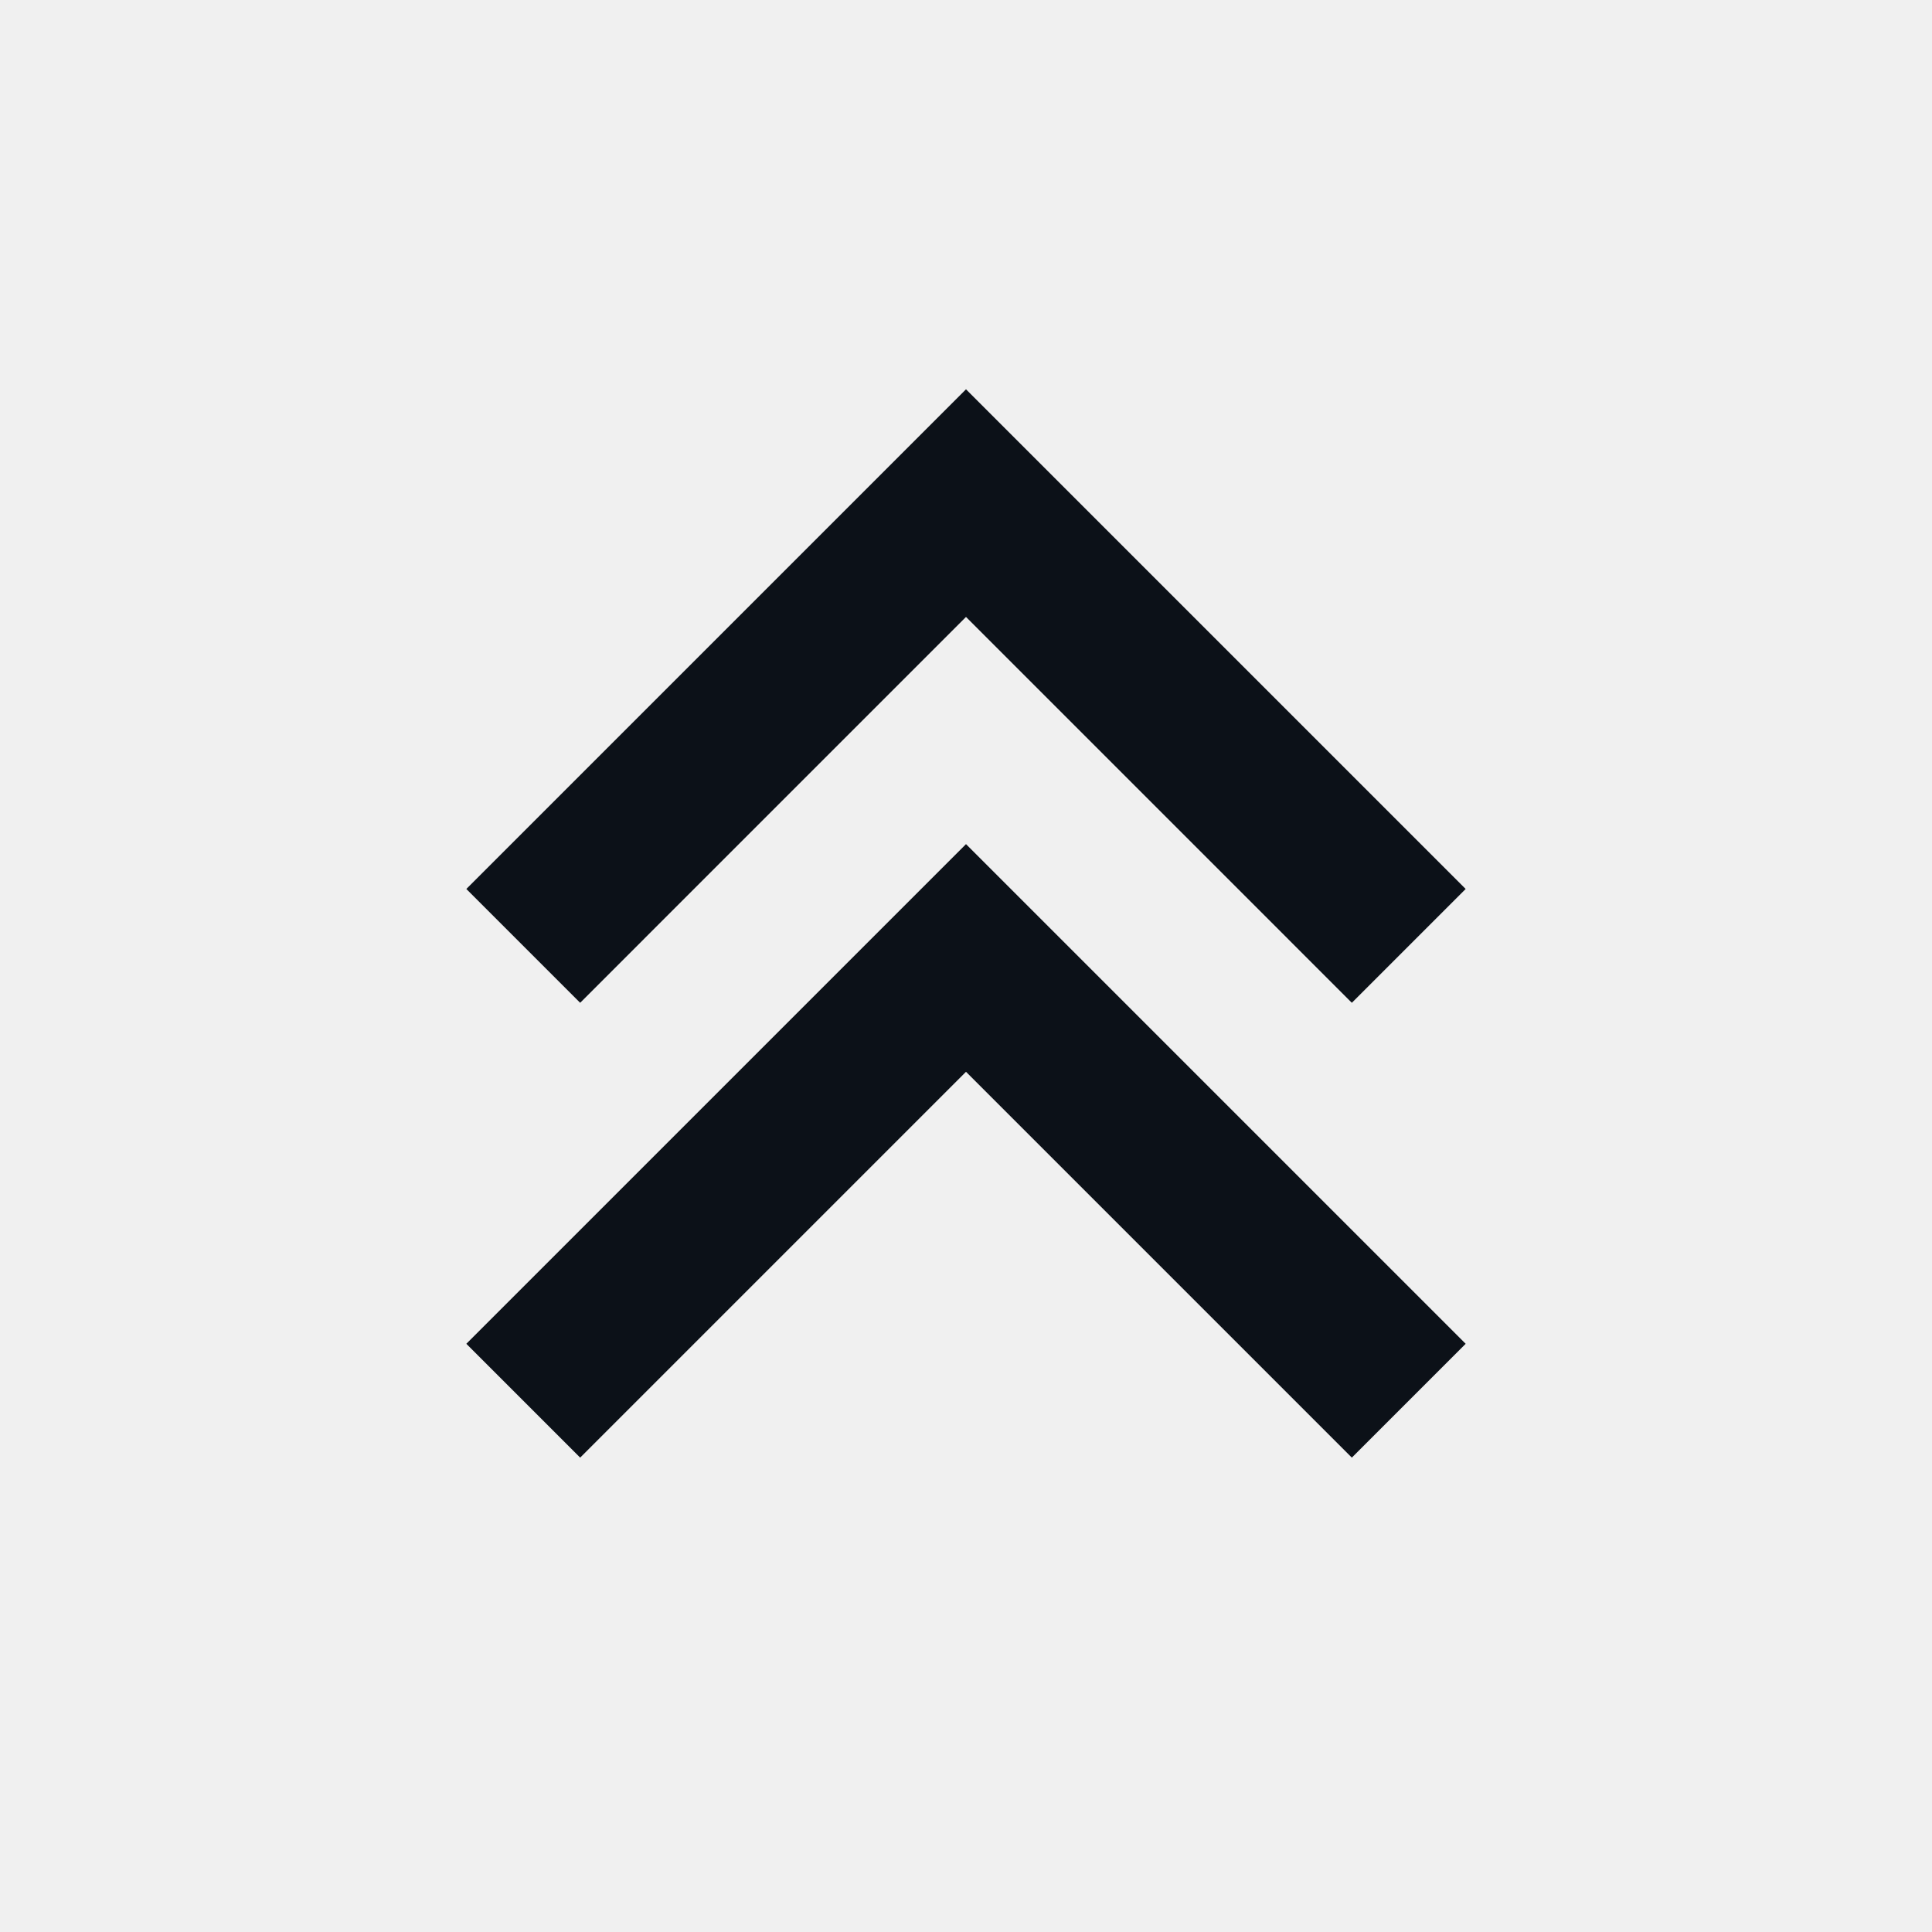
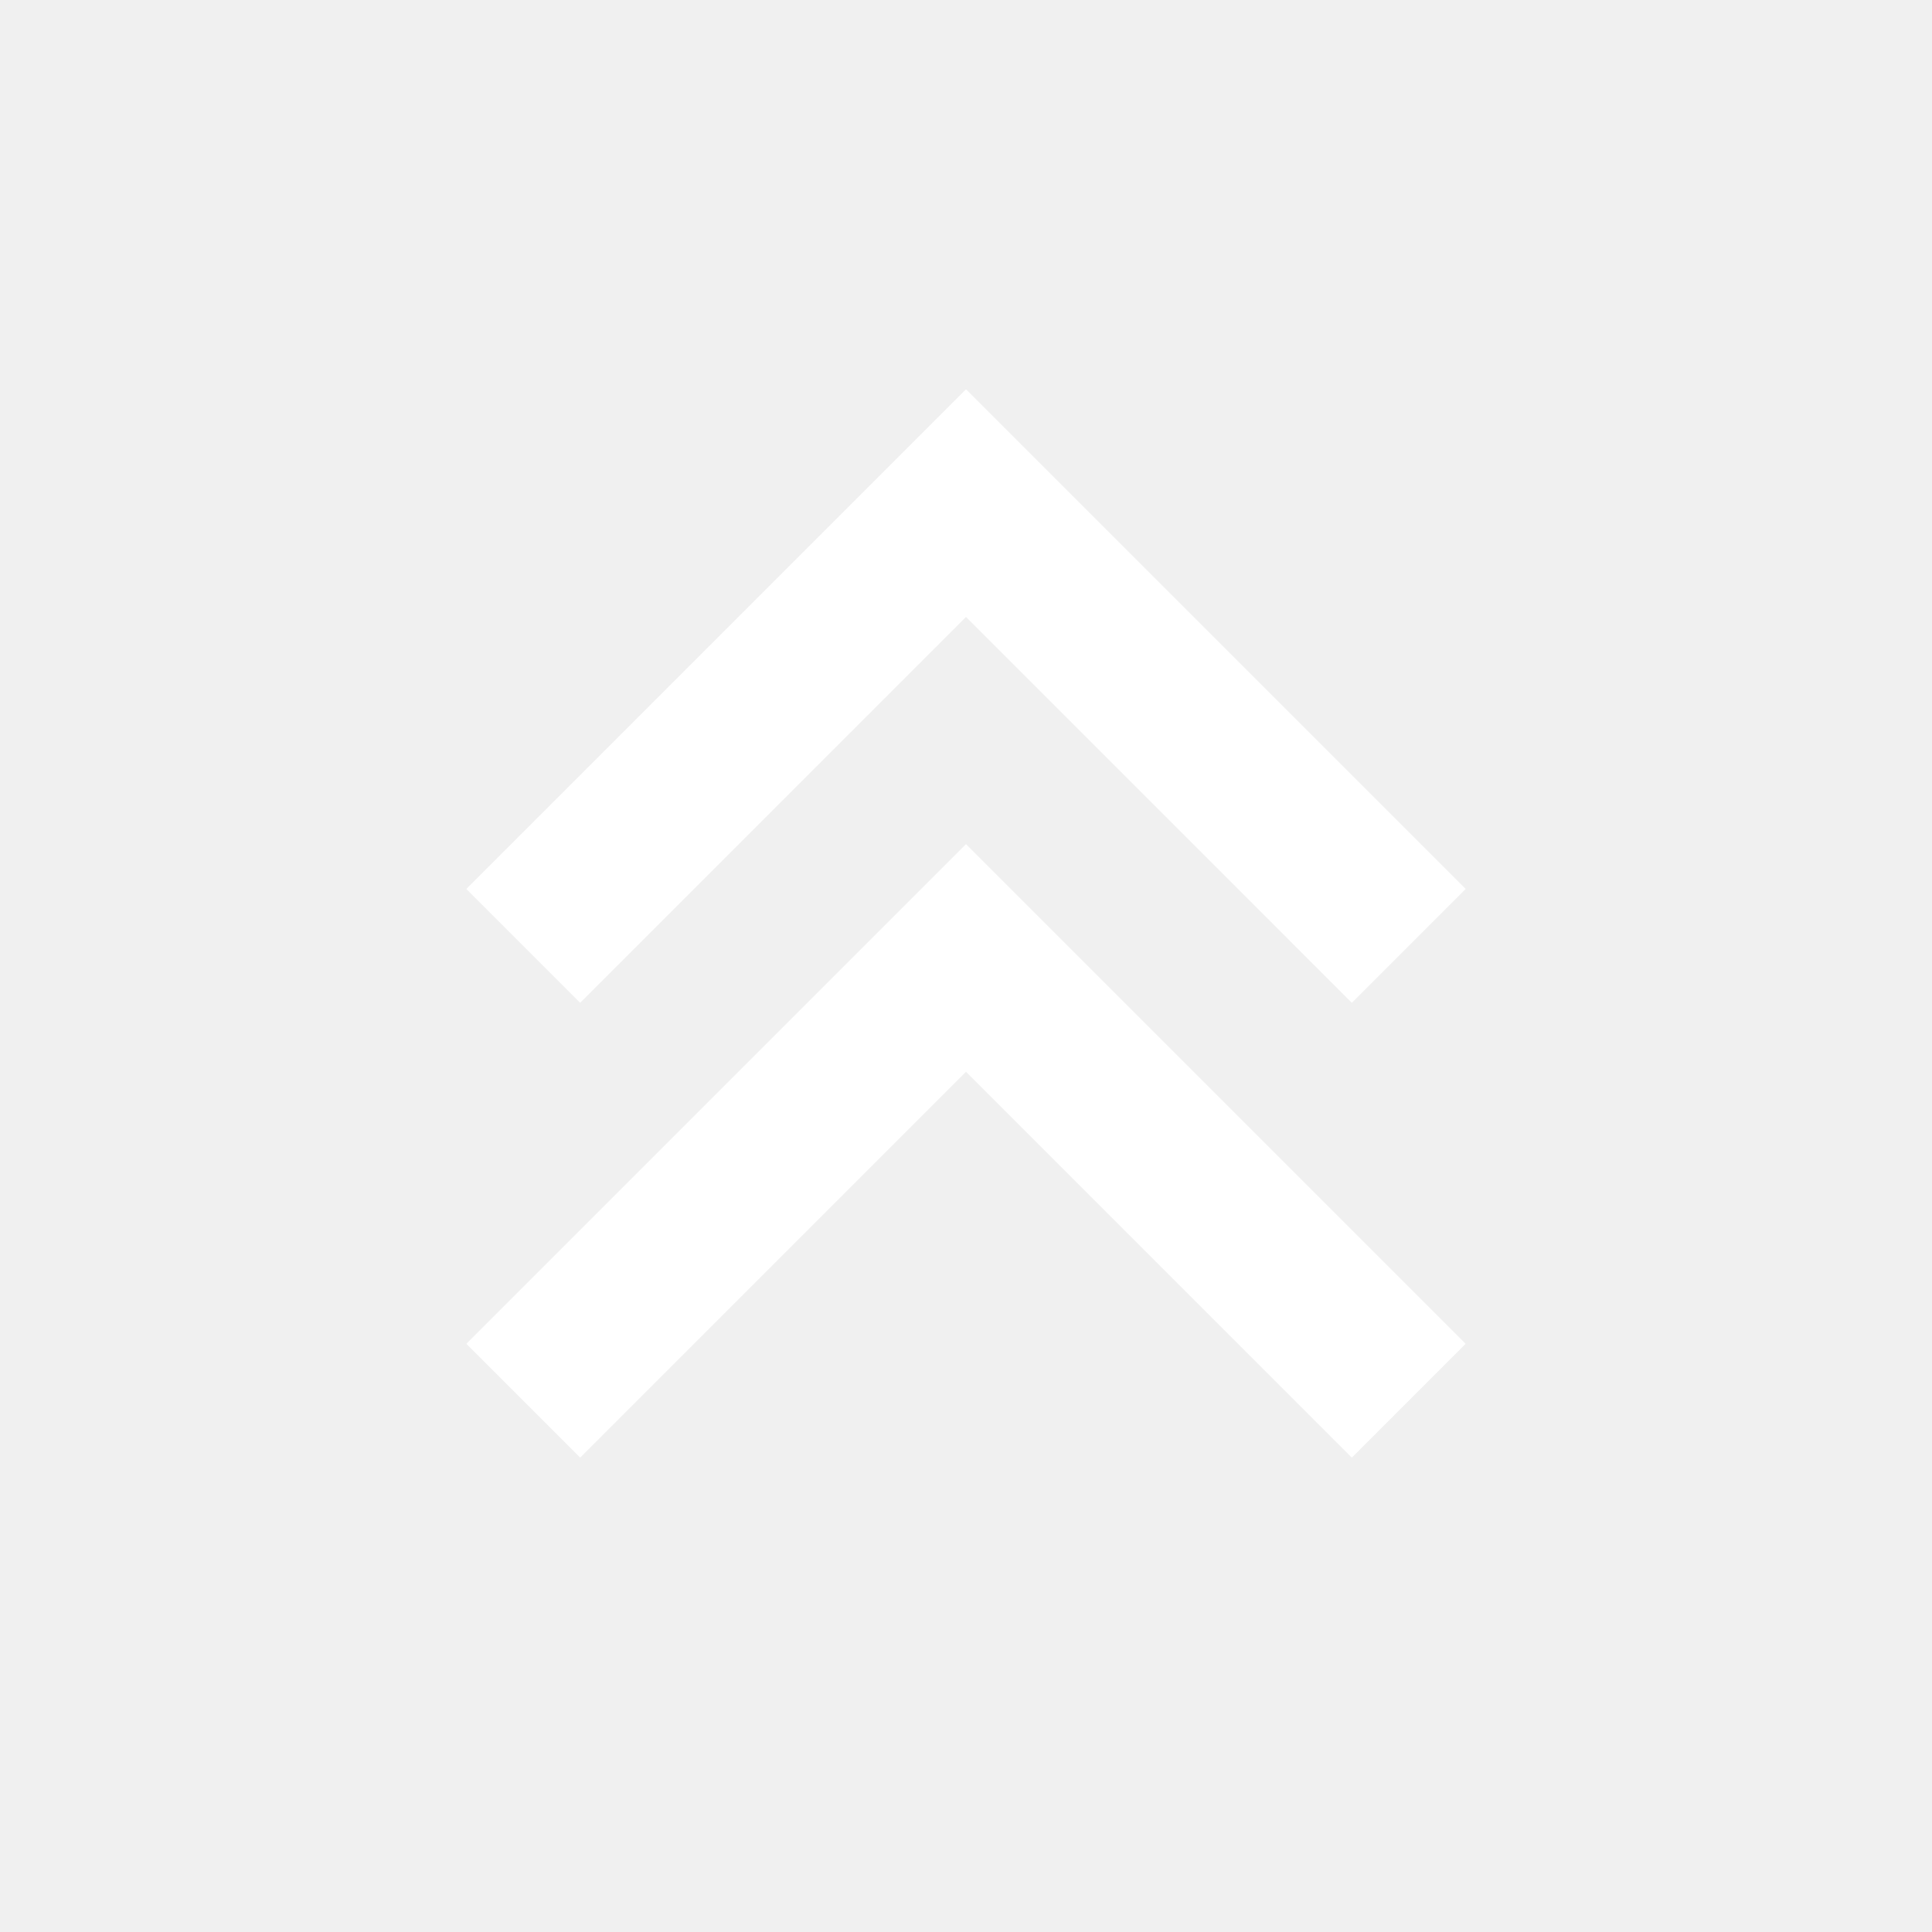
- <svg xmlns="http://www.w3.org/2000/svg" viewBox="0 0 24 24" fill="#0C1118">
+ <svg xmlns="http://www.w3.org/2000/svg" viewBox="0 0 24 24" fill="white">
  <path d="M12 4.836L5.793 11.043L7.207 12.457L12 7.664L16.793 12.457L18.207 11.043L12 4.836ZM12 10.486L5.793 16.693L7.207 18.107L12 13.314L16.793 18.107L18.207 16.693L12 10.486Z" />
</svg>
